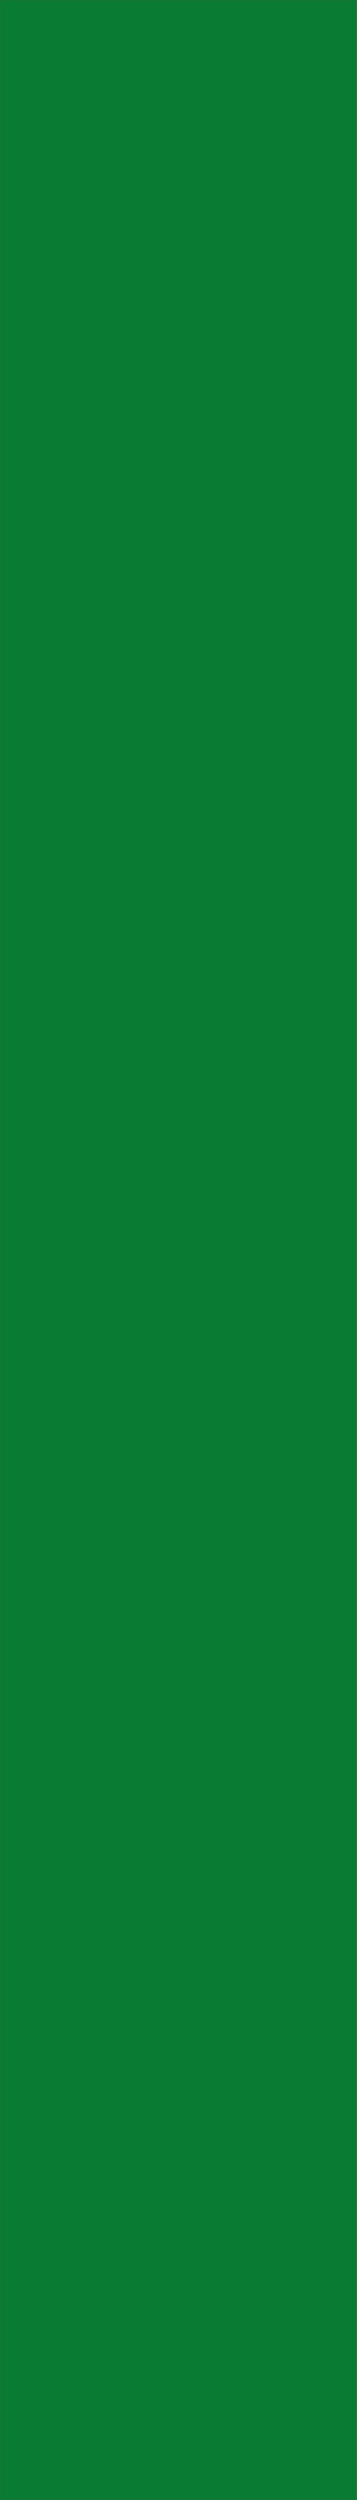
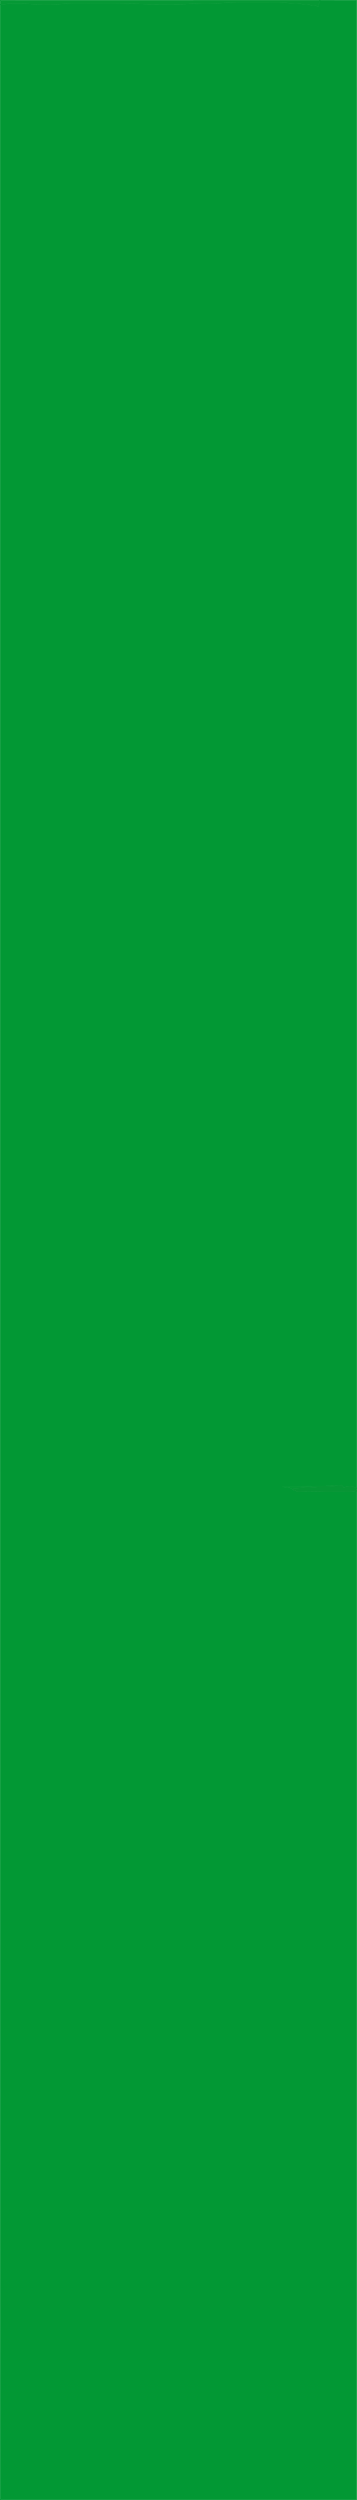
<svg xmlns="http://www.w3.org/2000/svg" viewBox="0 0 104 729" width="104" height="729">
-   <path d="M0.08 0.08C34.69 0.08 69.31 0.08 103.92 0.08C103.92 243.03 103.92 485.97 103.92 728.92C69.31 728.92 34.69 728.92 0.08 728.92C0.08 485.97 0.08 243.03 0.08 0.08Z" fill="#0A7B32" fill-rule="evenodd" stroke="#016722" stroke-width="0.25" stroke-linejoin="round" />
+   <path d="M93.3 0.06C96.84 0.06 100.38 0.07 103.92 0.08C103.93 144.72 103.94 289.36 103.94 434C103.57 433.79 103.2 433.58 102.83 433.37C101.94 433.47 101.06 433.57 100.17 433.67C99.94 433.46 99.72 433.24 99.5 433.03C99.32 433.11 99.14 433.18 98.96 433.25C93.38 433.33 87.8 433.42 82.22 433.5C83.22 433.67 84.21 433.84 85.21 434.01C85.86 435.33 88.43 434.79 89.83 434.79C94.52 434.79 99.47 435.23 103.94 434.75C103.94 532.81 103.93 630.86 103.92 728.92C69.31 728.92 34.69 728.92 0.08 728.92C0.07 486.38 0.06 243.84 0.06 1.3C5.51 0.74 11.02 1.5 16.5 1.22C28.35 0.63 40.3 1.37 52.17 1.22C63.94 1.07 81.92 -0.22 92.78 1.83C92.95 1.24 93.12 0.65 93.3 0.06Z" fill="#029834" fill-rule="evenodd" stroke="#029834" stroke-width="0.25" stroke-linejoin="round" />
+   <path d="M0.08 0.08C31.15 0.07 62.23 0.06 93.3 0.06C93.12 0.65 92.95 1.24 92.78 1.83C81.92 -0.22 63.94 1.07 52.17 1.22C40.3 1.37 28.35 0.63 16.5 1.22C11.02 1.5 5.51 0.74 0.06 1.3C0.06 0.89 0.07 0.49 0.08 0.08ZM98.96 433.25C94.37 433.51 89.79 433.76 85.21 434.01C84.21 433.84 83.22 433.67 82.22 433.5C87.8 433.42 93.38 433.33 98.96 433.25Z" fill="#059935" fill-rule="evenodd" stroke="#059935" stroke-width="0.25" stroke-linejoin="round" />
+   <path d="M98.96 433.25C99.14 433.18 99.32 433.11 99.5 433.03C99.72 433.24 99.94 433.46 100.17 433.67C101.06 433.57 101.94 433.47 102.83 433.37C103.2 433.58 103.57 433.79 103.94 434C103.94 434.25 103.94 434.5 103.94 434.75C99.47 435.23 94.52 434.79 89.83 434.79C88.43 434.79 85.86 435.33 85.21 434.01C89.79 433.76 94.37 433.51 98.96 433.25Z" fill="#079635" fill-rule="evenodd" stroke="#079635" stroke-width="0.25" stroke-linejoin="round" />
</svg>
